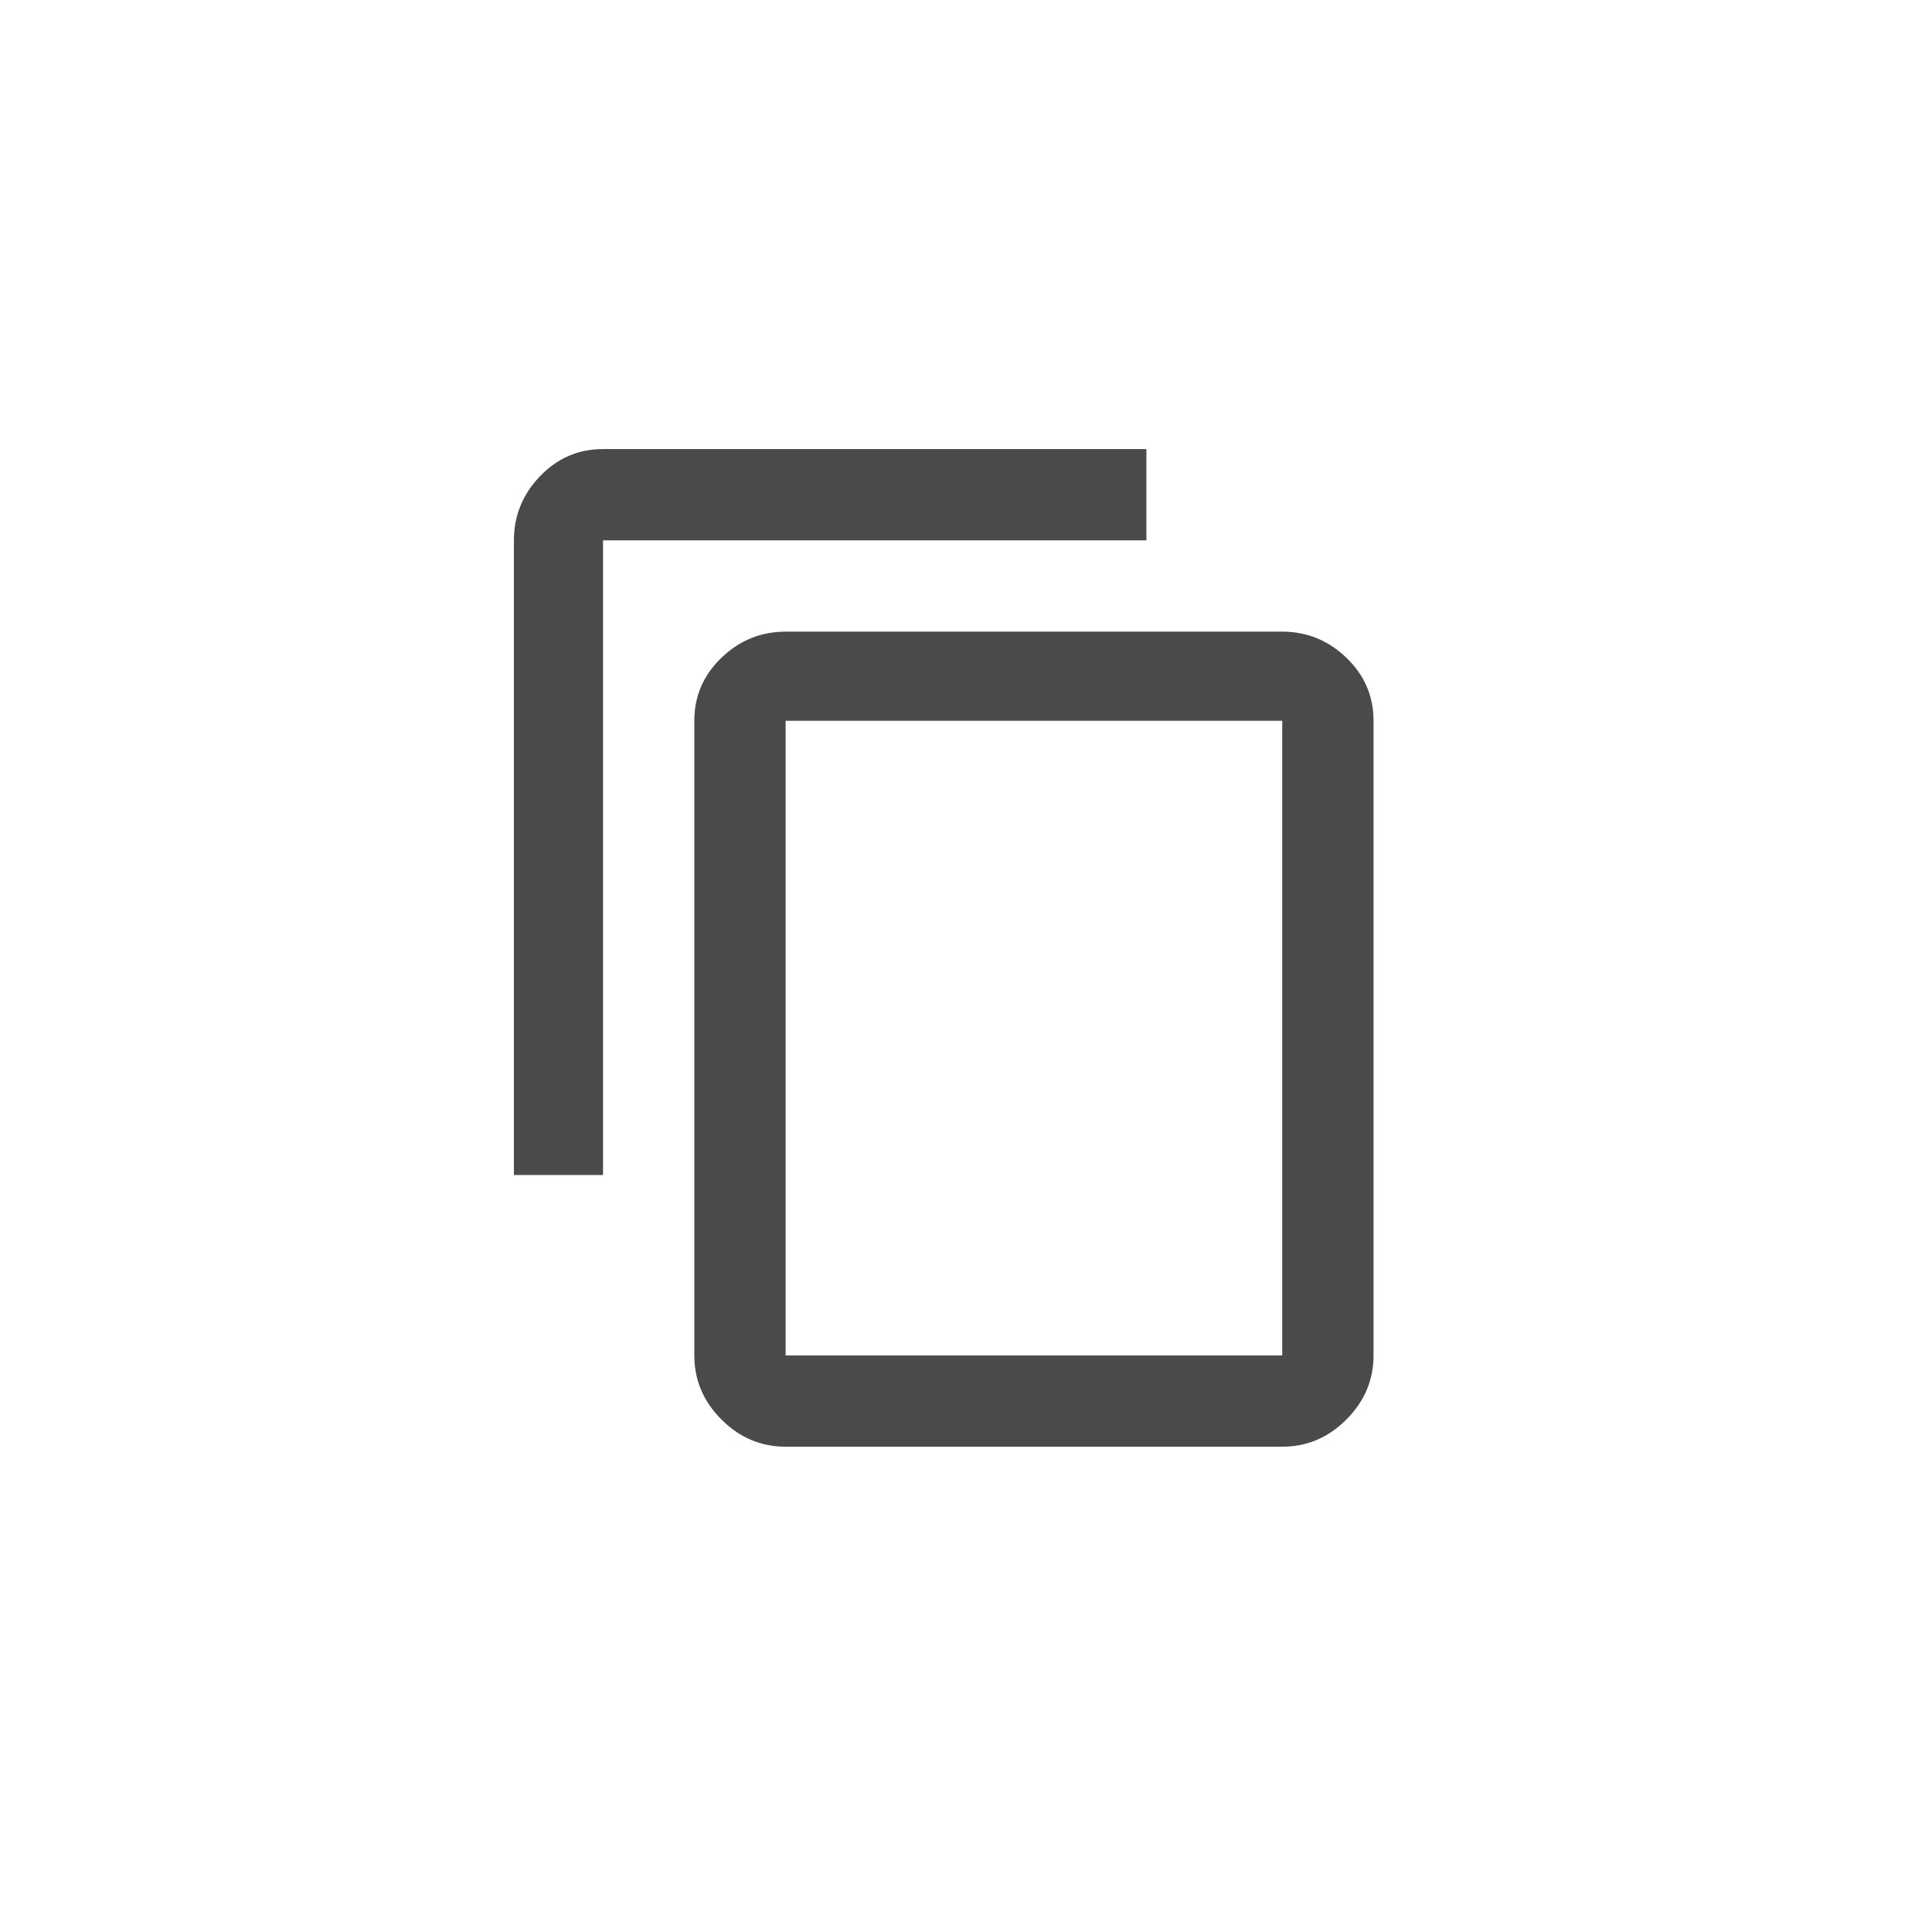
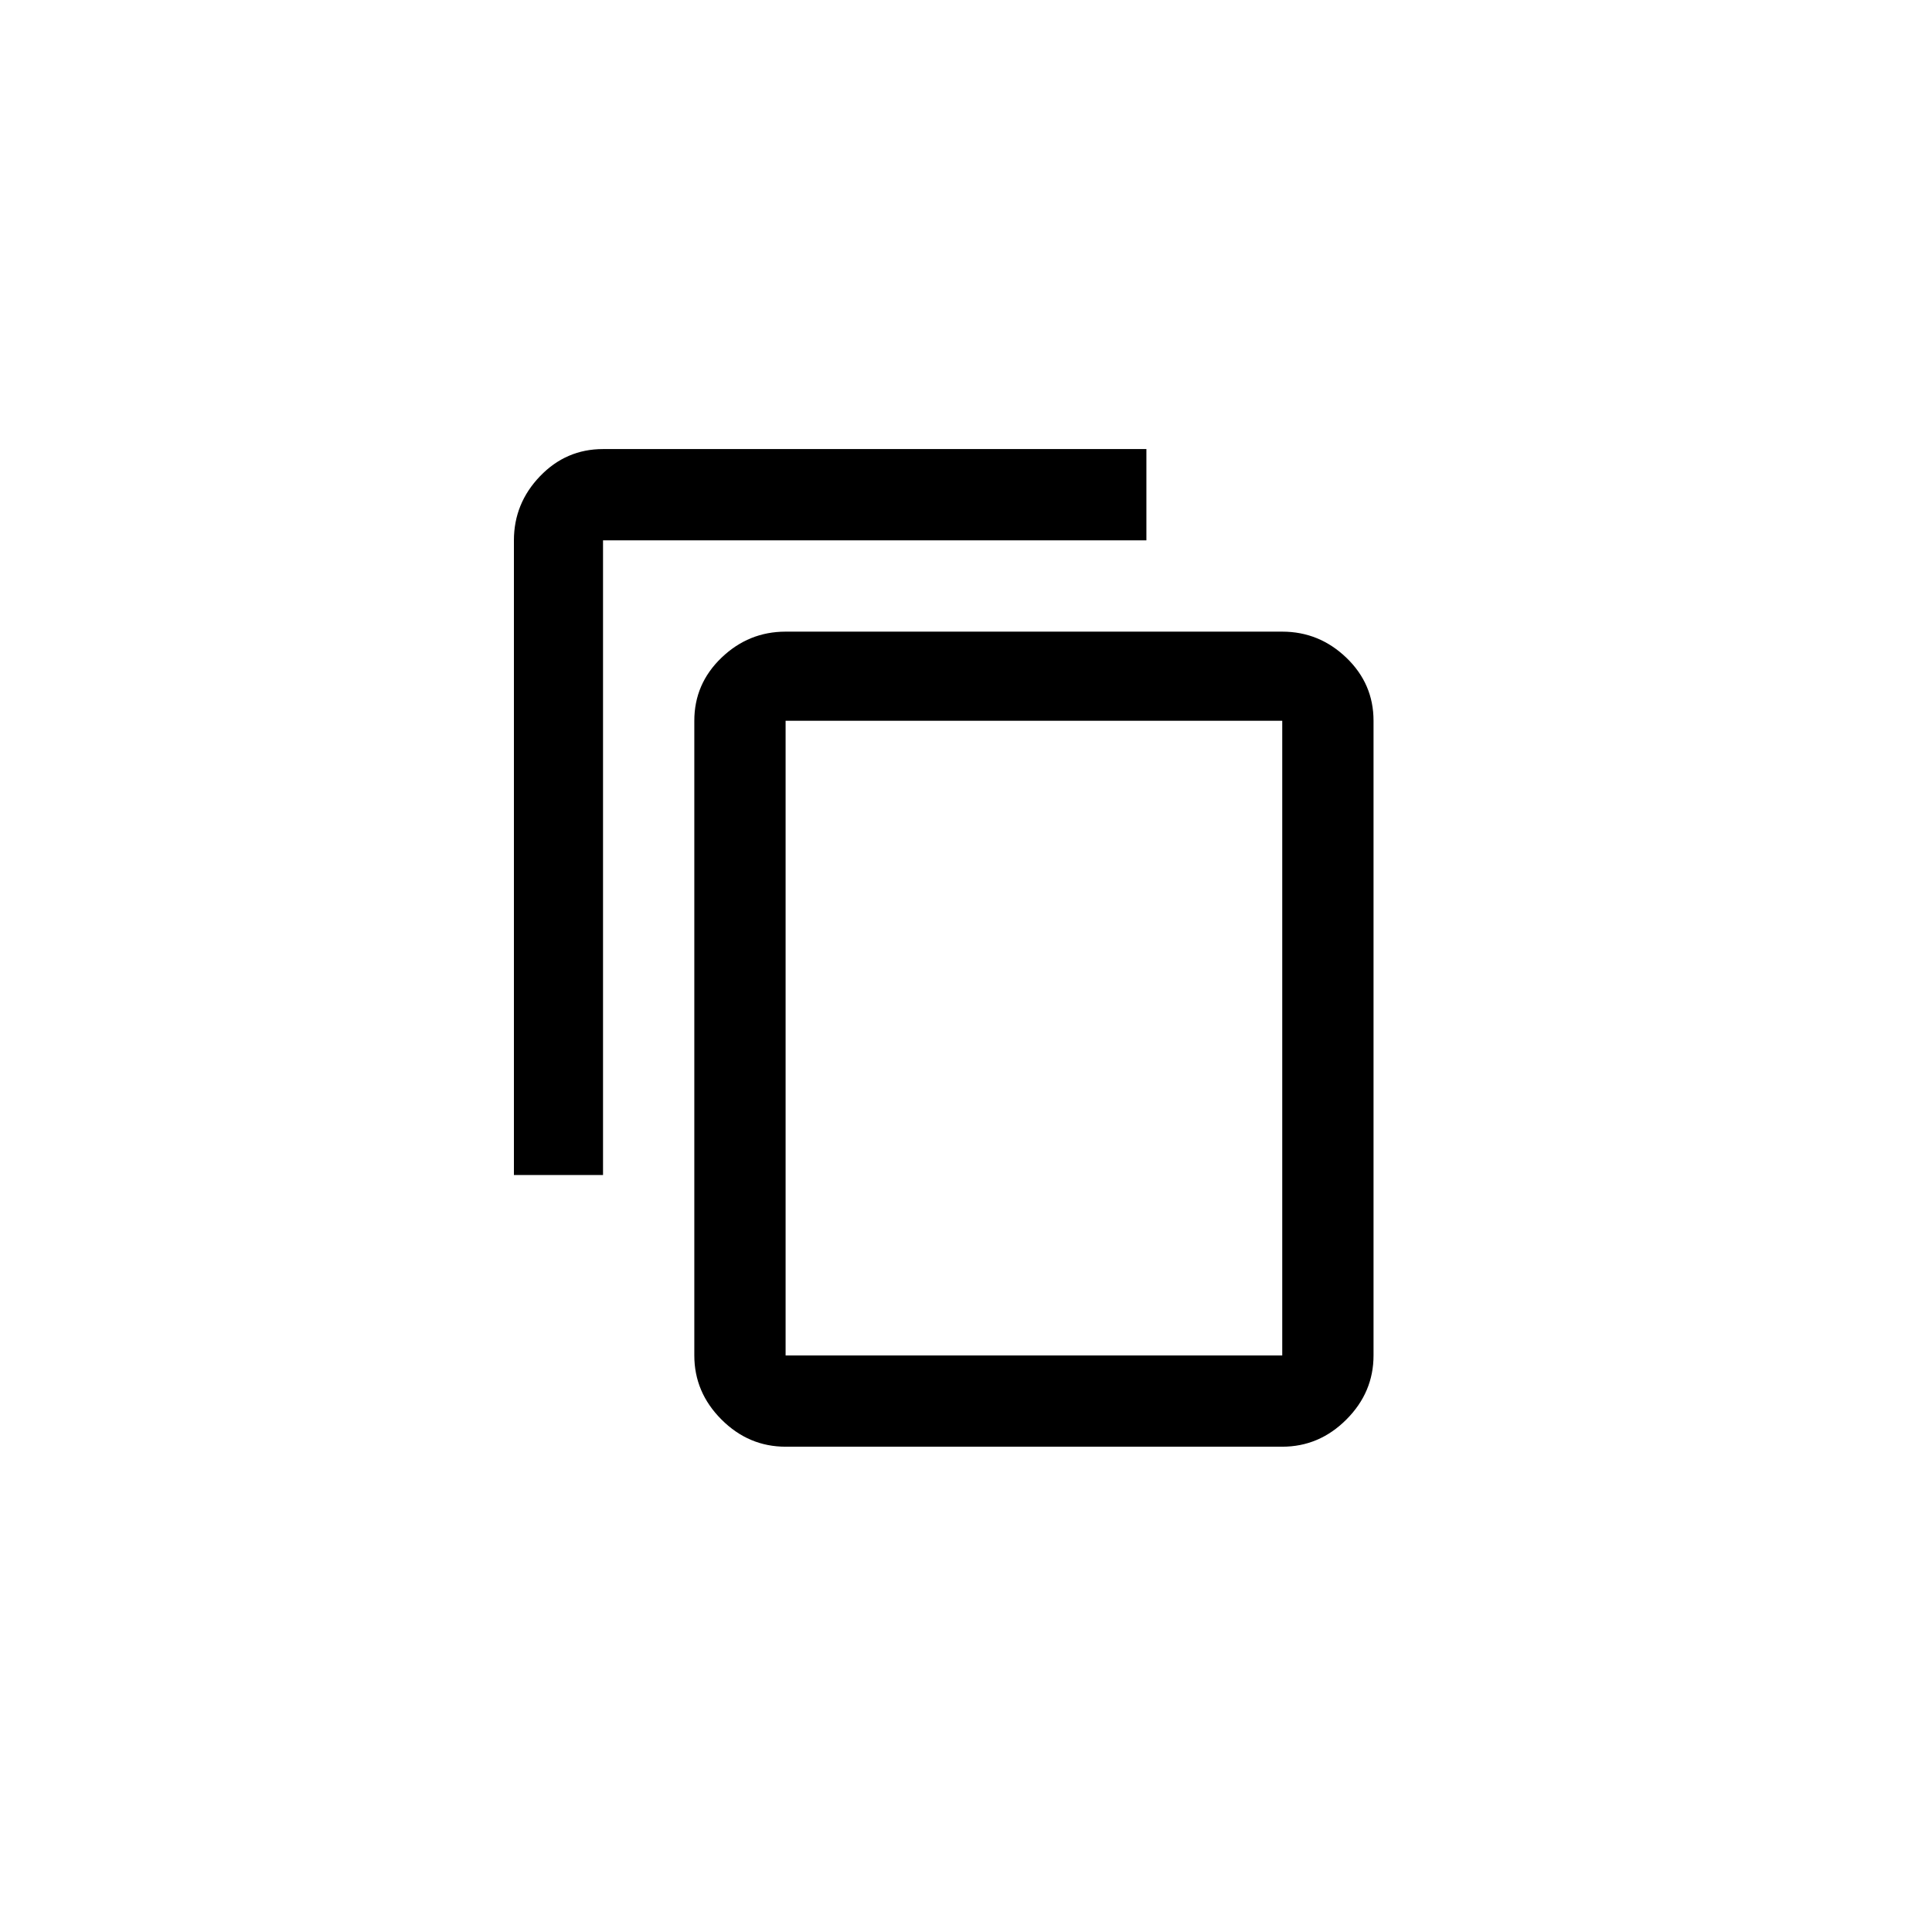
<svg xmlns="http://www.w3.org/2000/svg" width="32px" height="32px" viewBox="0 0 32 32" version="1.1">
-   <g id="icon-copy" stroke="none" stroke-width="1" fill="none" fill-rule="evenodd">
-     <g transform="translate(8, 7)" fill="#4A4A4A" fill-rule="nonzero" id="Duplicate">
+   <g id="icon-copy" stroke="none" stroke-width="1" fill="none">
+     <g transform="translate(8, 7)" fill="#000" id="Duplicate">
      <path d="M13.238,15.45 L13.238,4.938 L5.012,4.938 L5.012,15.45 L13.238,15.45 Z M13.238,3.462 C13.646,3.462 14,3.606 14.3,3.894 C14.6,4.182 14.75,4.53 14.75,4.938 L14.75,15.45 C14.75,15.858 14.6,16.212 14.3,16.512 C14,16.812 13.646,16.962 13.238,16.962 L5.012,16.962 C4.604,16.962 4.25,16.812 3.95,16.512 C3.65,16.212 3.5,15.858 3.5,15.45 L3.5,4.938 C3.5,4.53 3.65,4.182 3.95,3.894 C4.25,3.606 4.604,3.462 5.012,3.462 L13.238,3.462 Z M10.988,0.438 L10.988,1.95 L1.988,1.95 L1.988,12.462 L0.512,12.462 L0.512,1.95 C0.512,1.542 0.656,1.188 0.944,0.888 C1.232,0.588 1.58,0.438 1.988,0.438 L10.988,0.438 Z" />
    </g>
  </g>
</svg>
